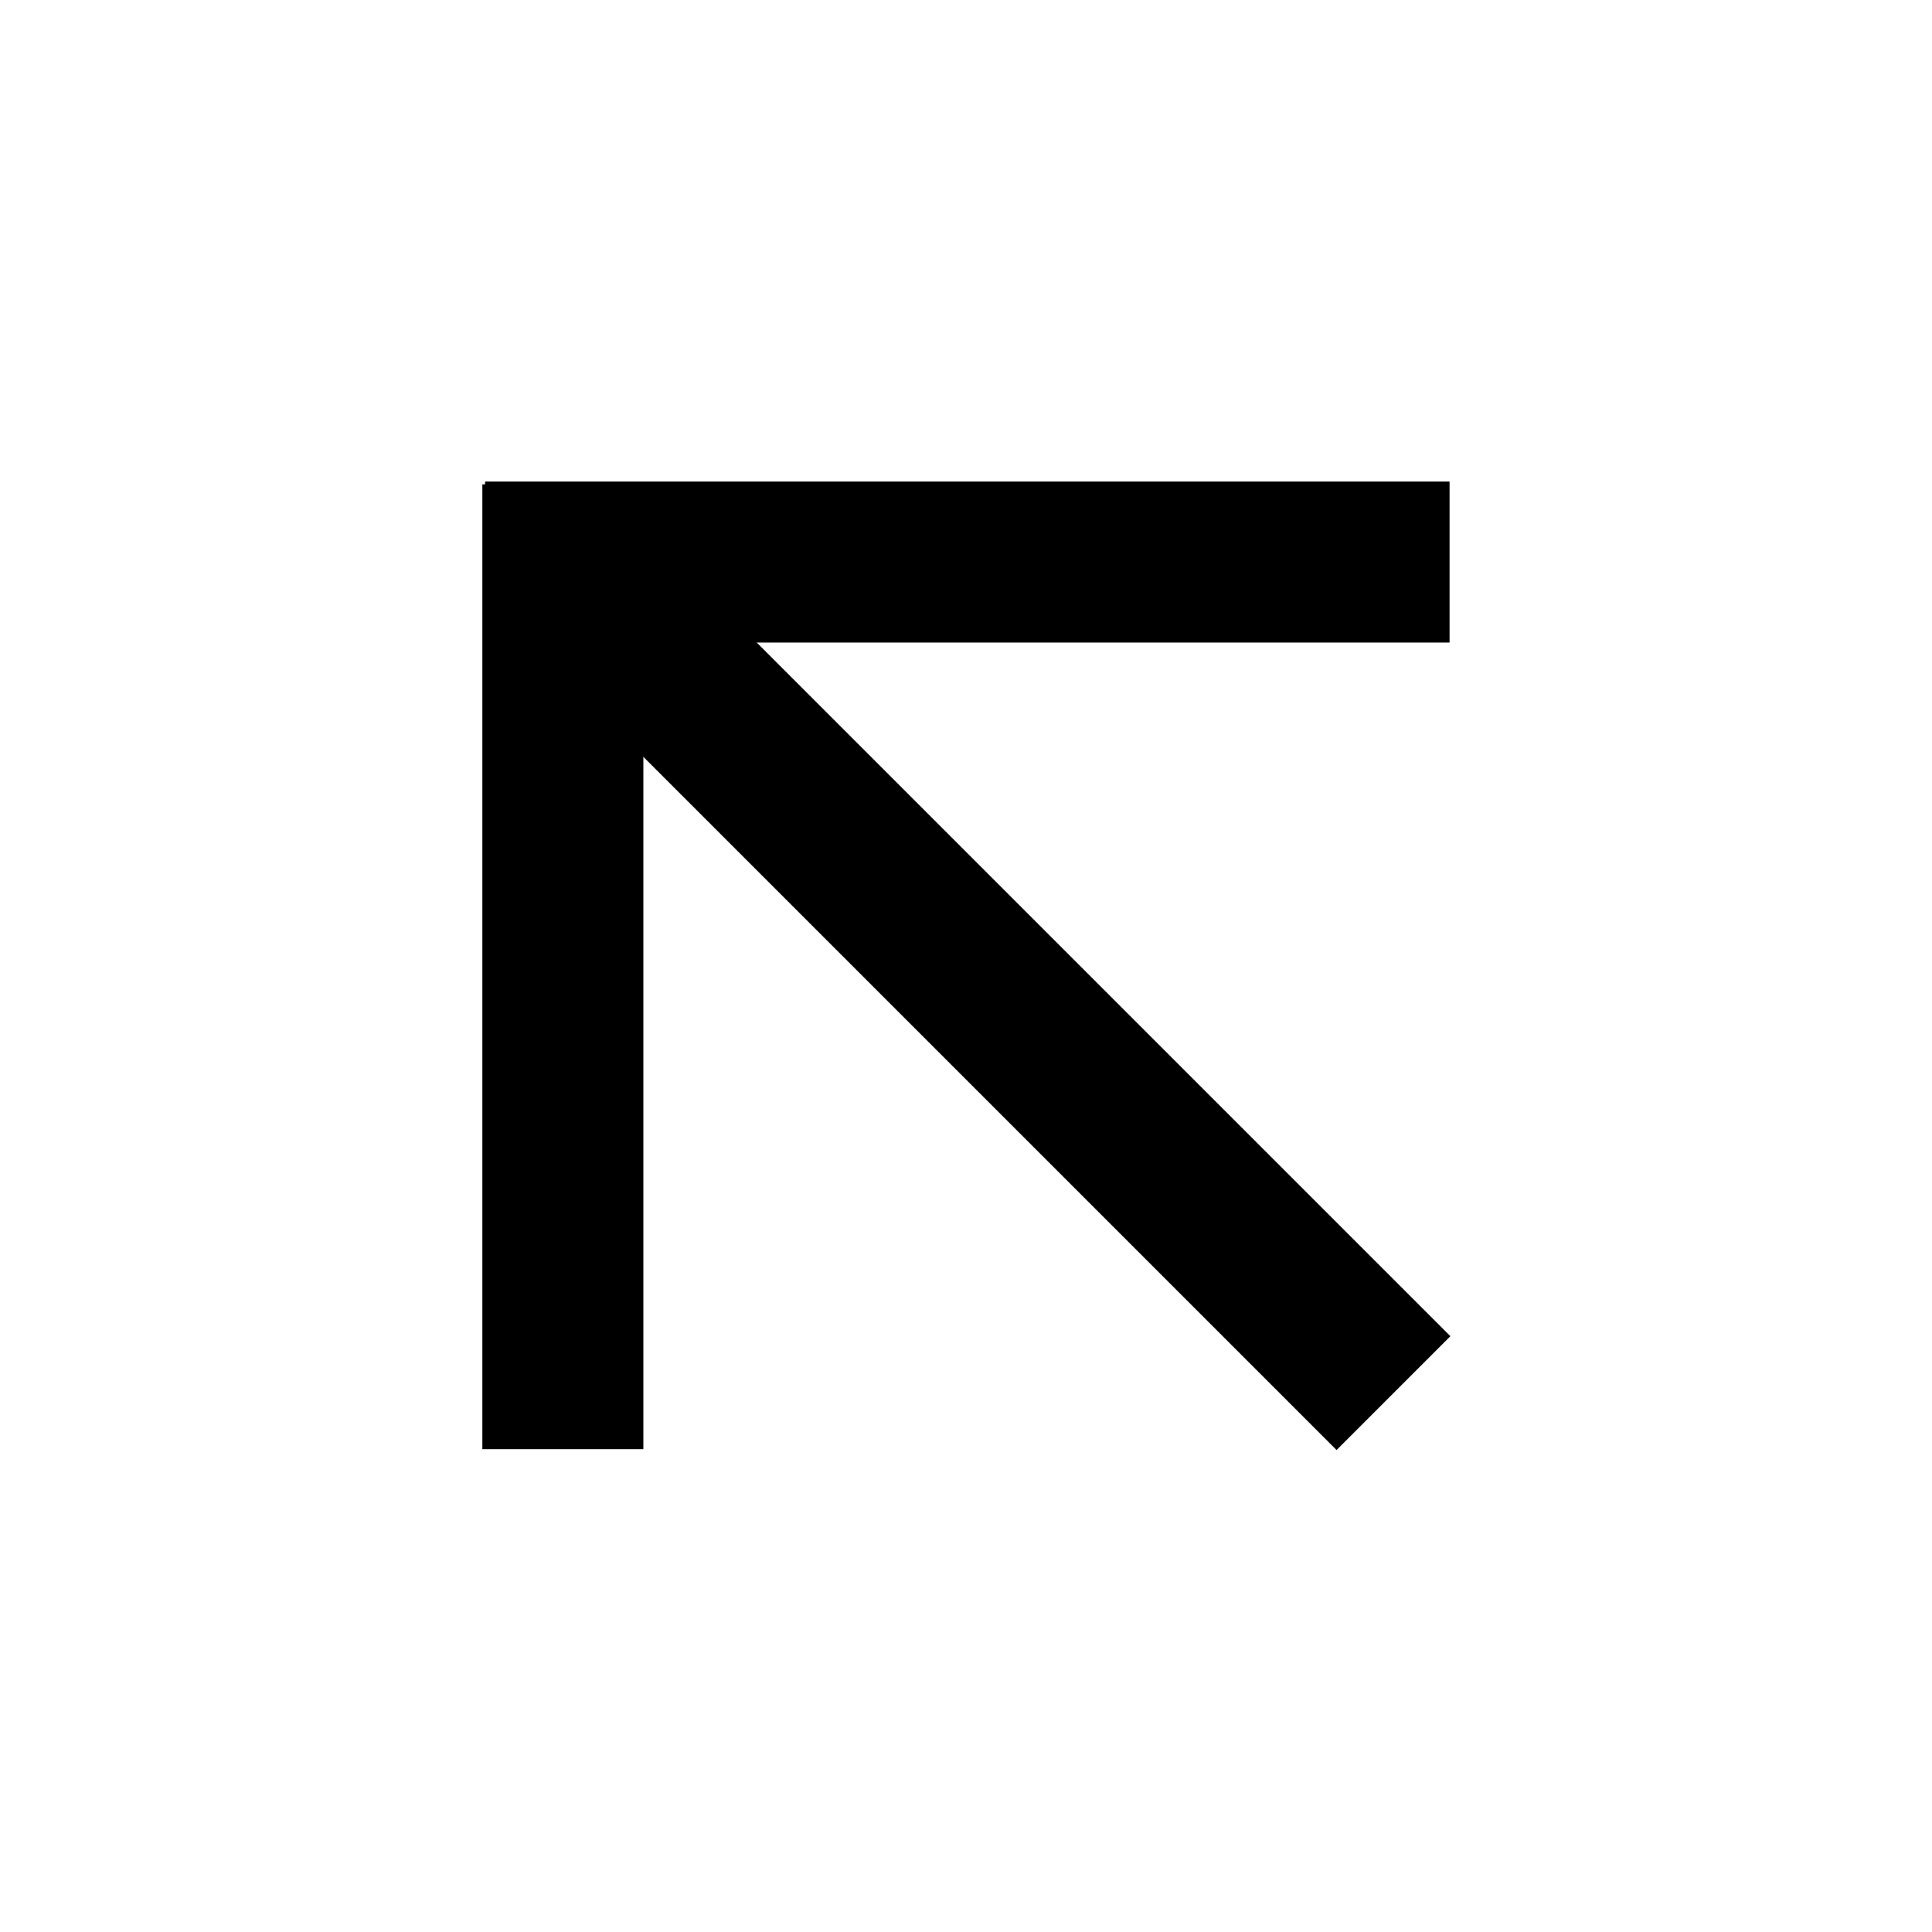
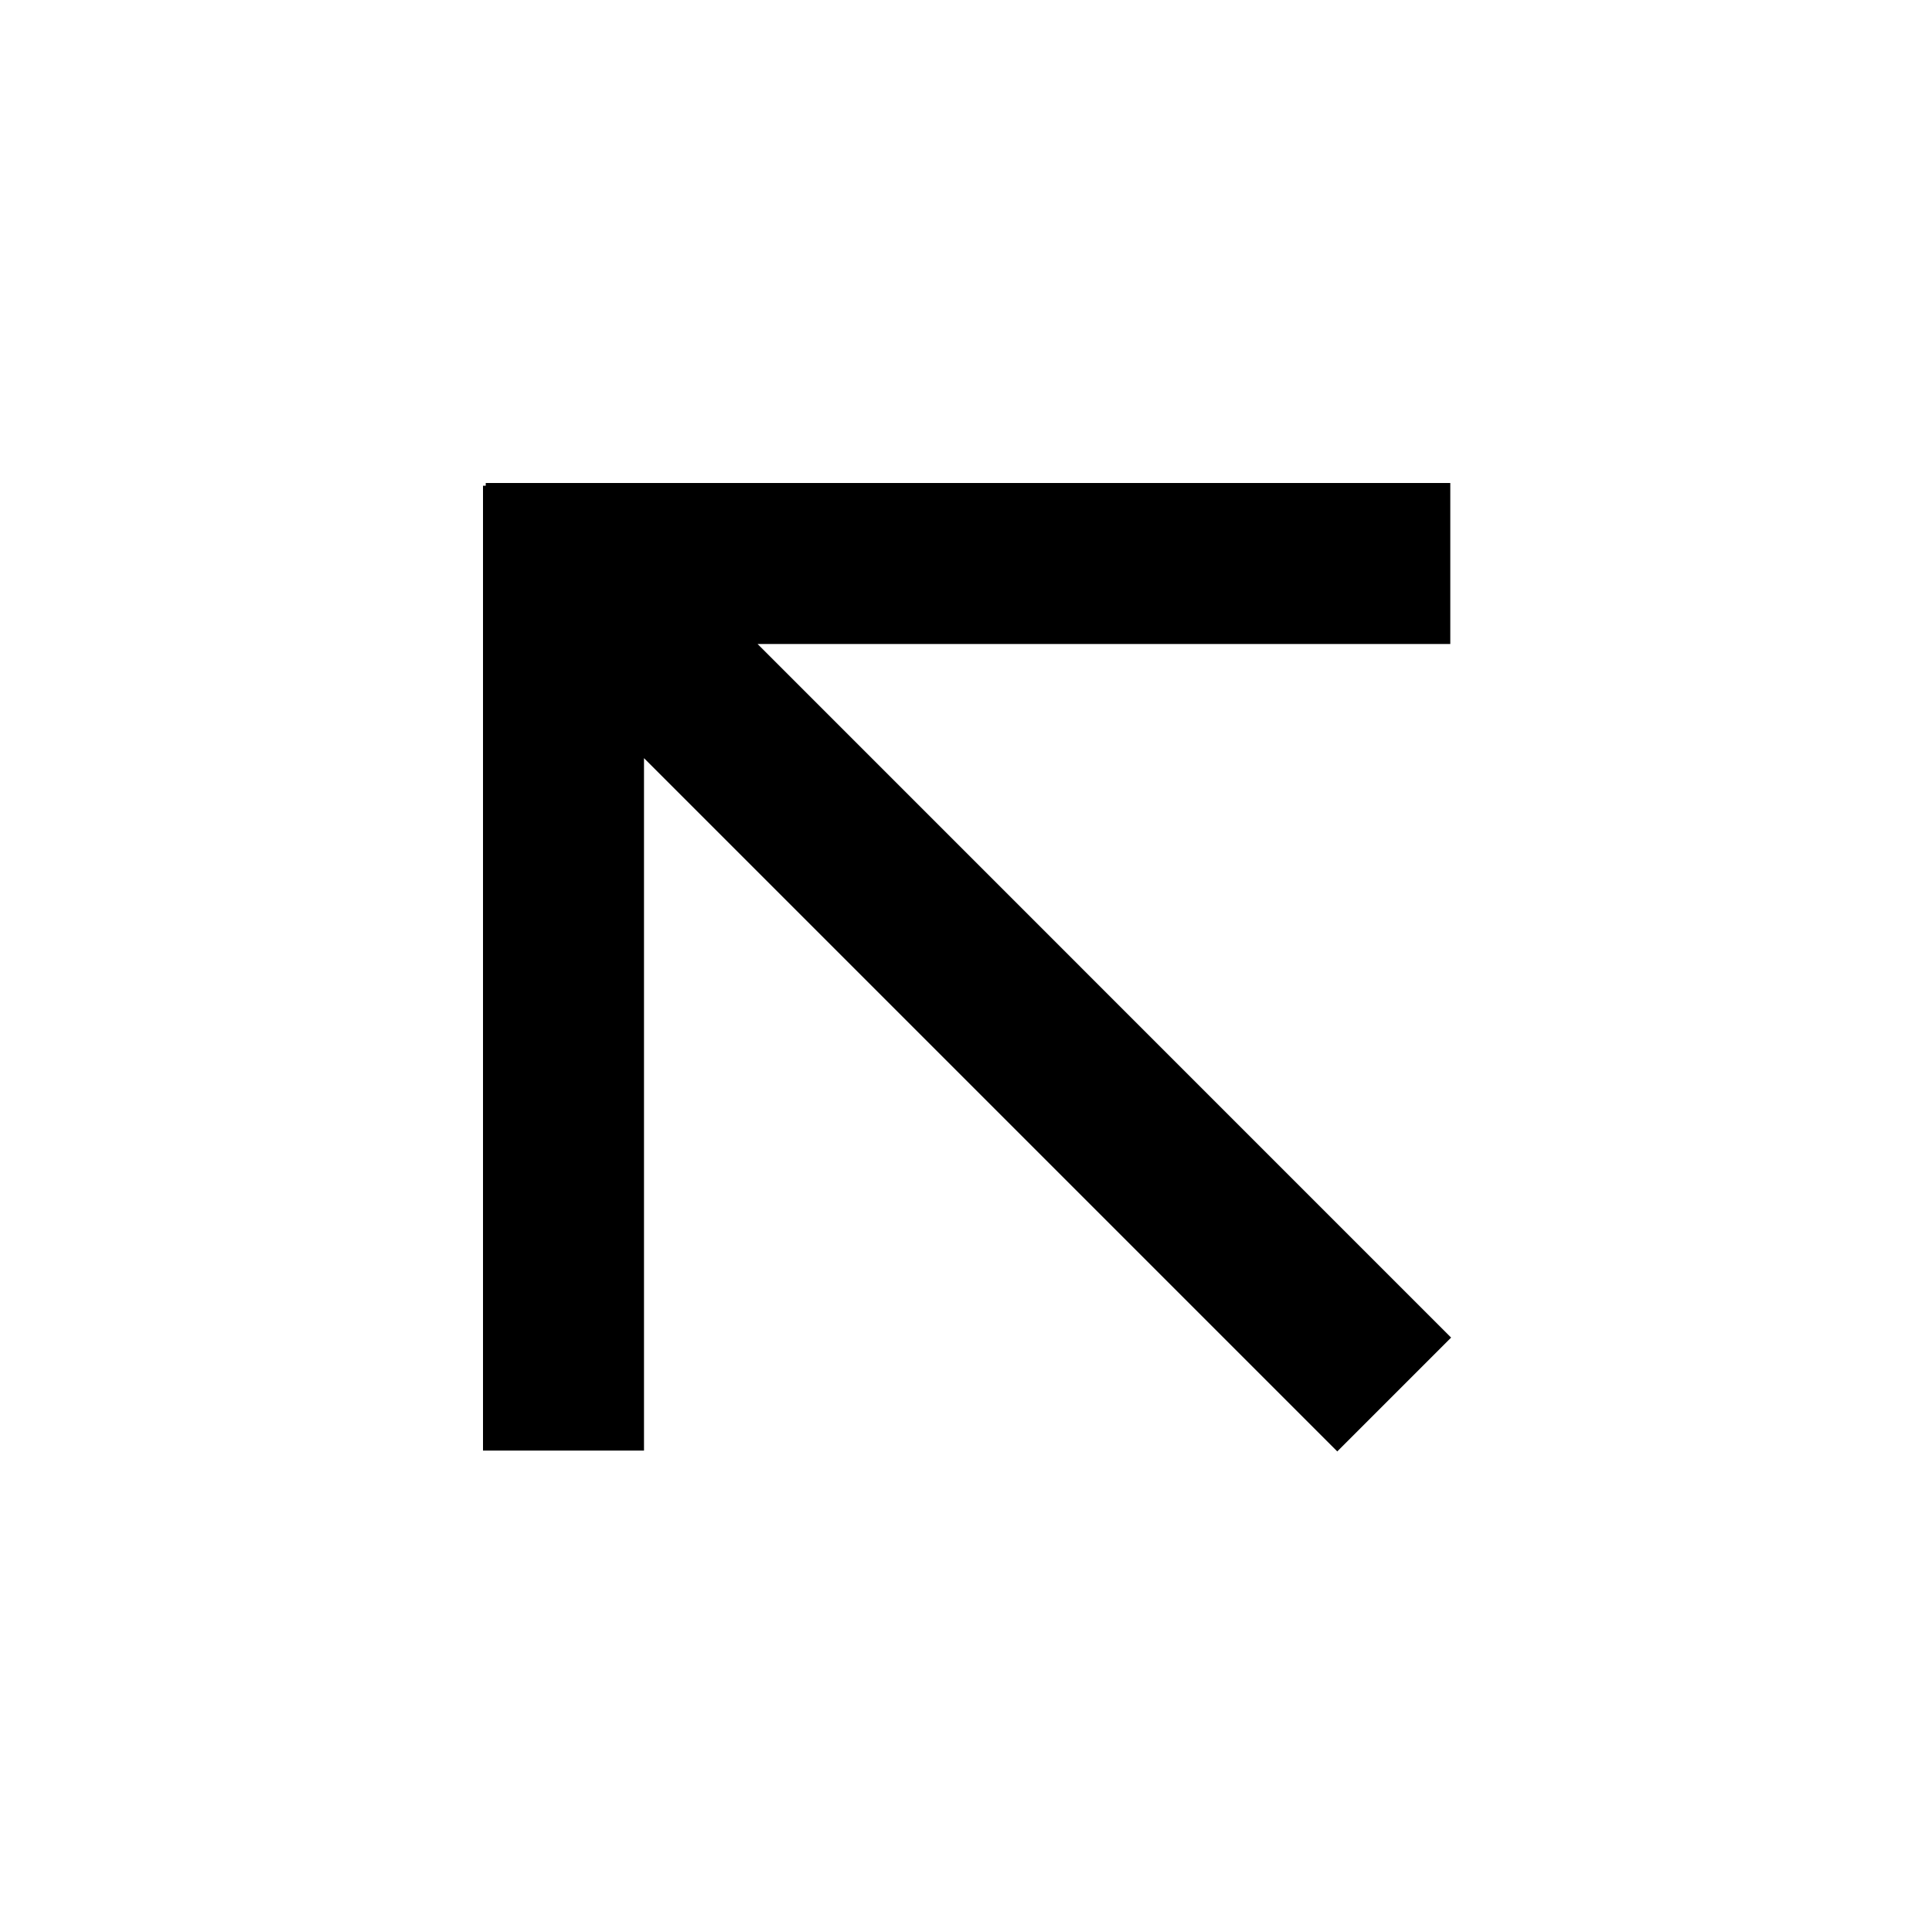
- <svg xmlns="http://www.w3.org/2000/svg" viewBox="0 0 240 240">
-   <rect x="110.07" y="45.02" width="20" height="150" transform="translate(-49.7 120.06) rotate(-45)" />
-   <rect x="59.91" y="60.17" width="20" height="119.85" transform="translate(139.83 240.19) rotate(180)" />
-   <rect x="110.16" y="9.92" width="20" height="119.81" transform="translate(189.99 -50.34) rotate(90)" />
+ <svg xmlns="http://www.w3.org/2000/svg" width="240" height="240" viewBox="0 0 240 240" fill="none">
+   <path d="M180.26 166.16L94.11 80H180.16V60H60.34V60.34H60V180.19H80V94.18L166.12 180.3L180.26 166.16Z" fill="black" />
</svg>
